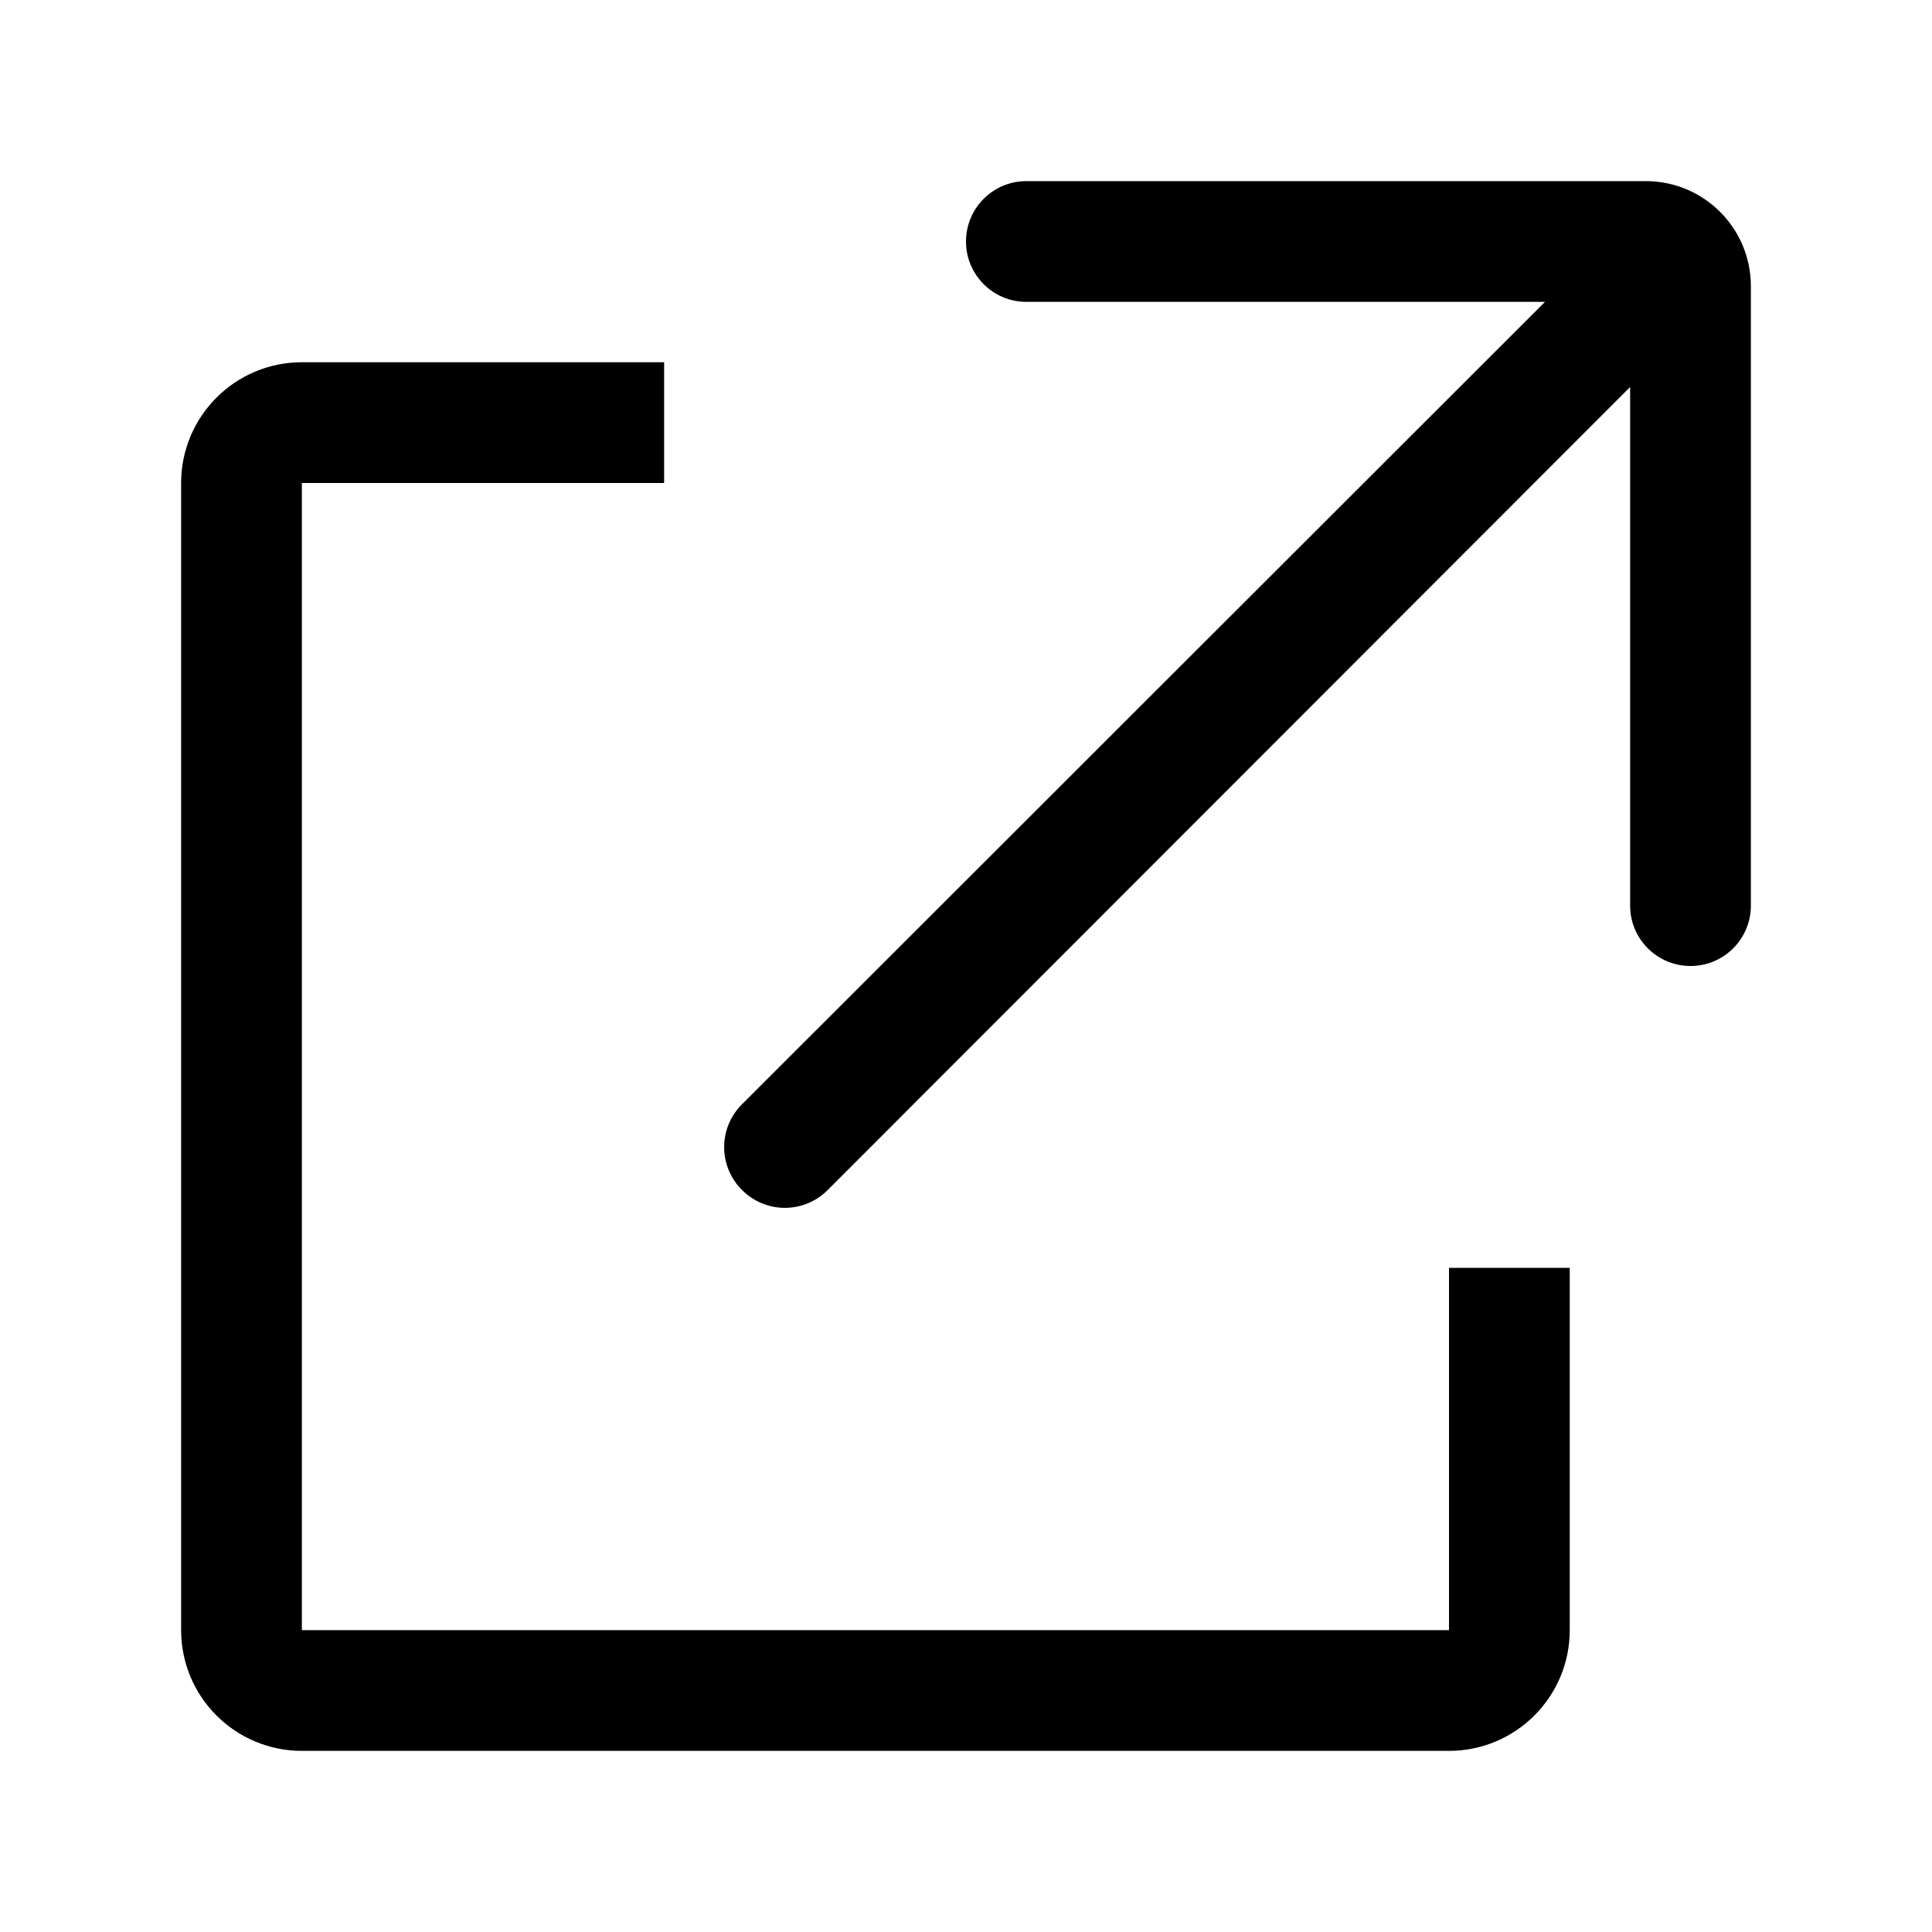
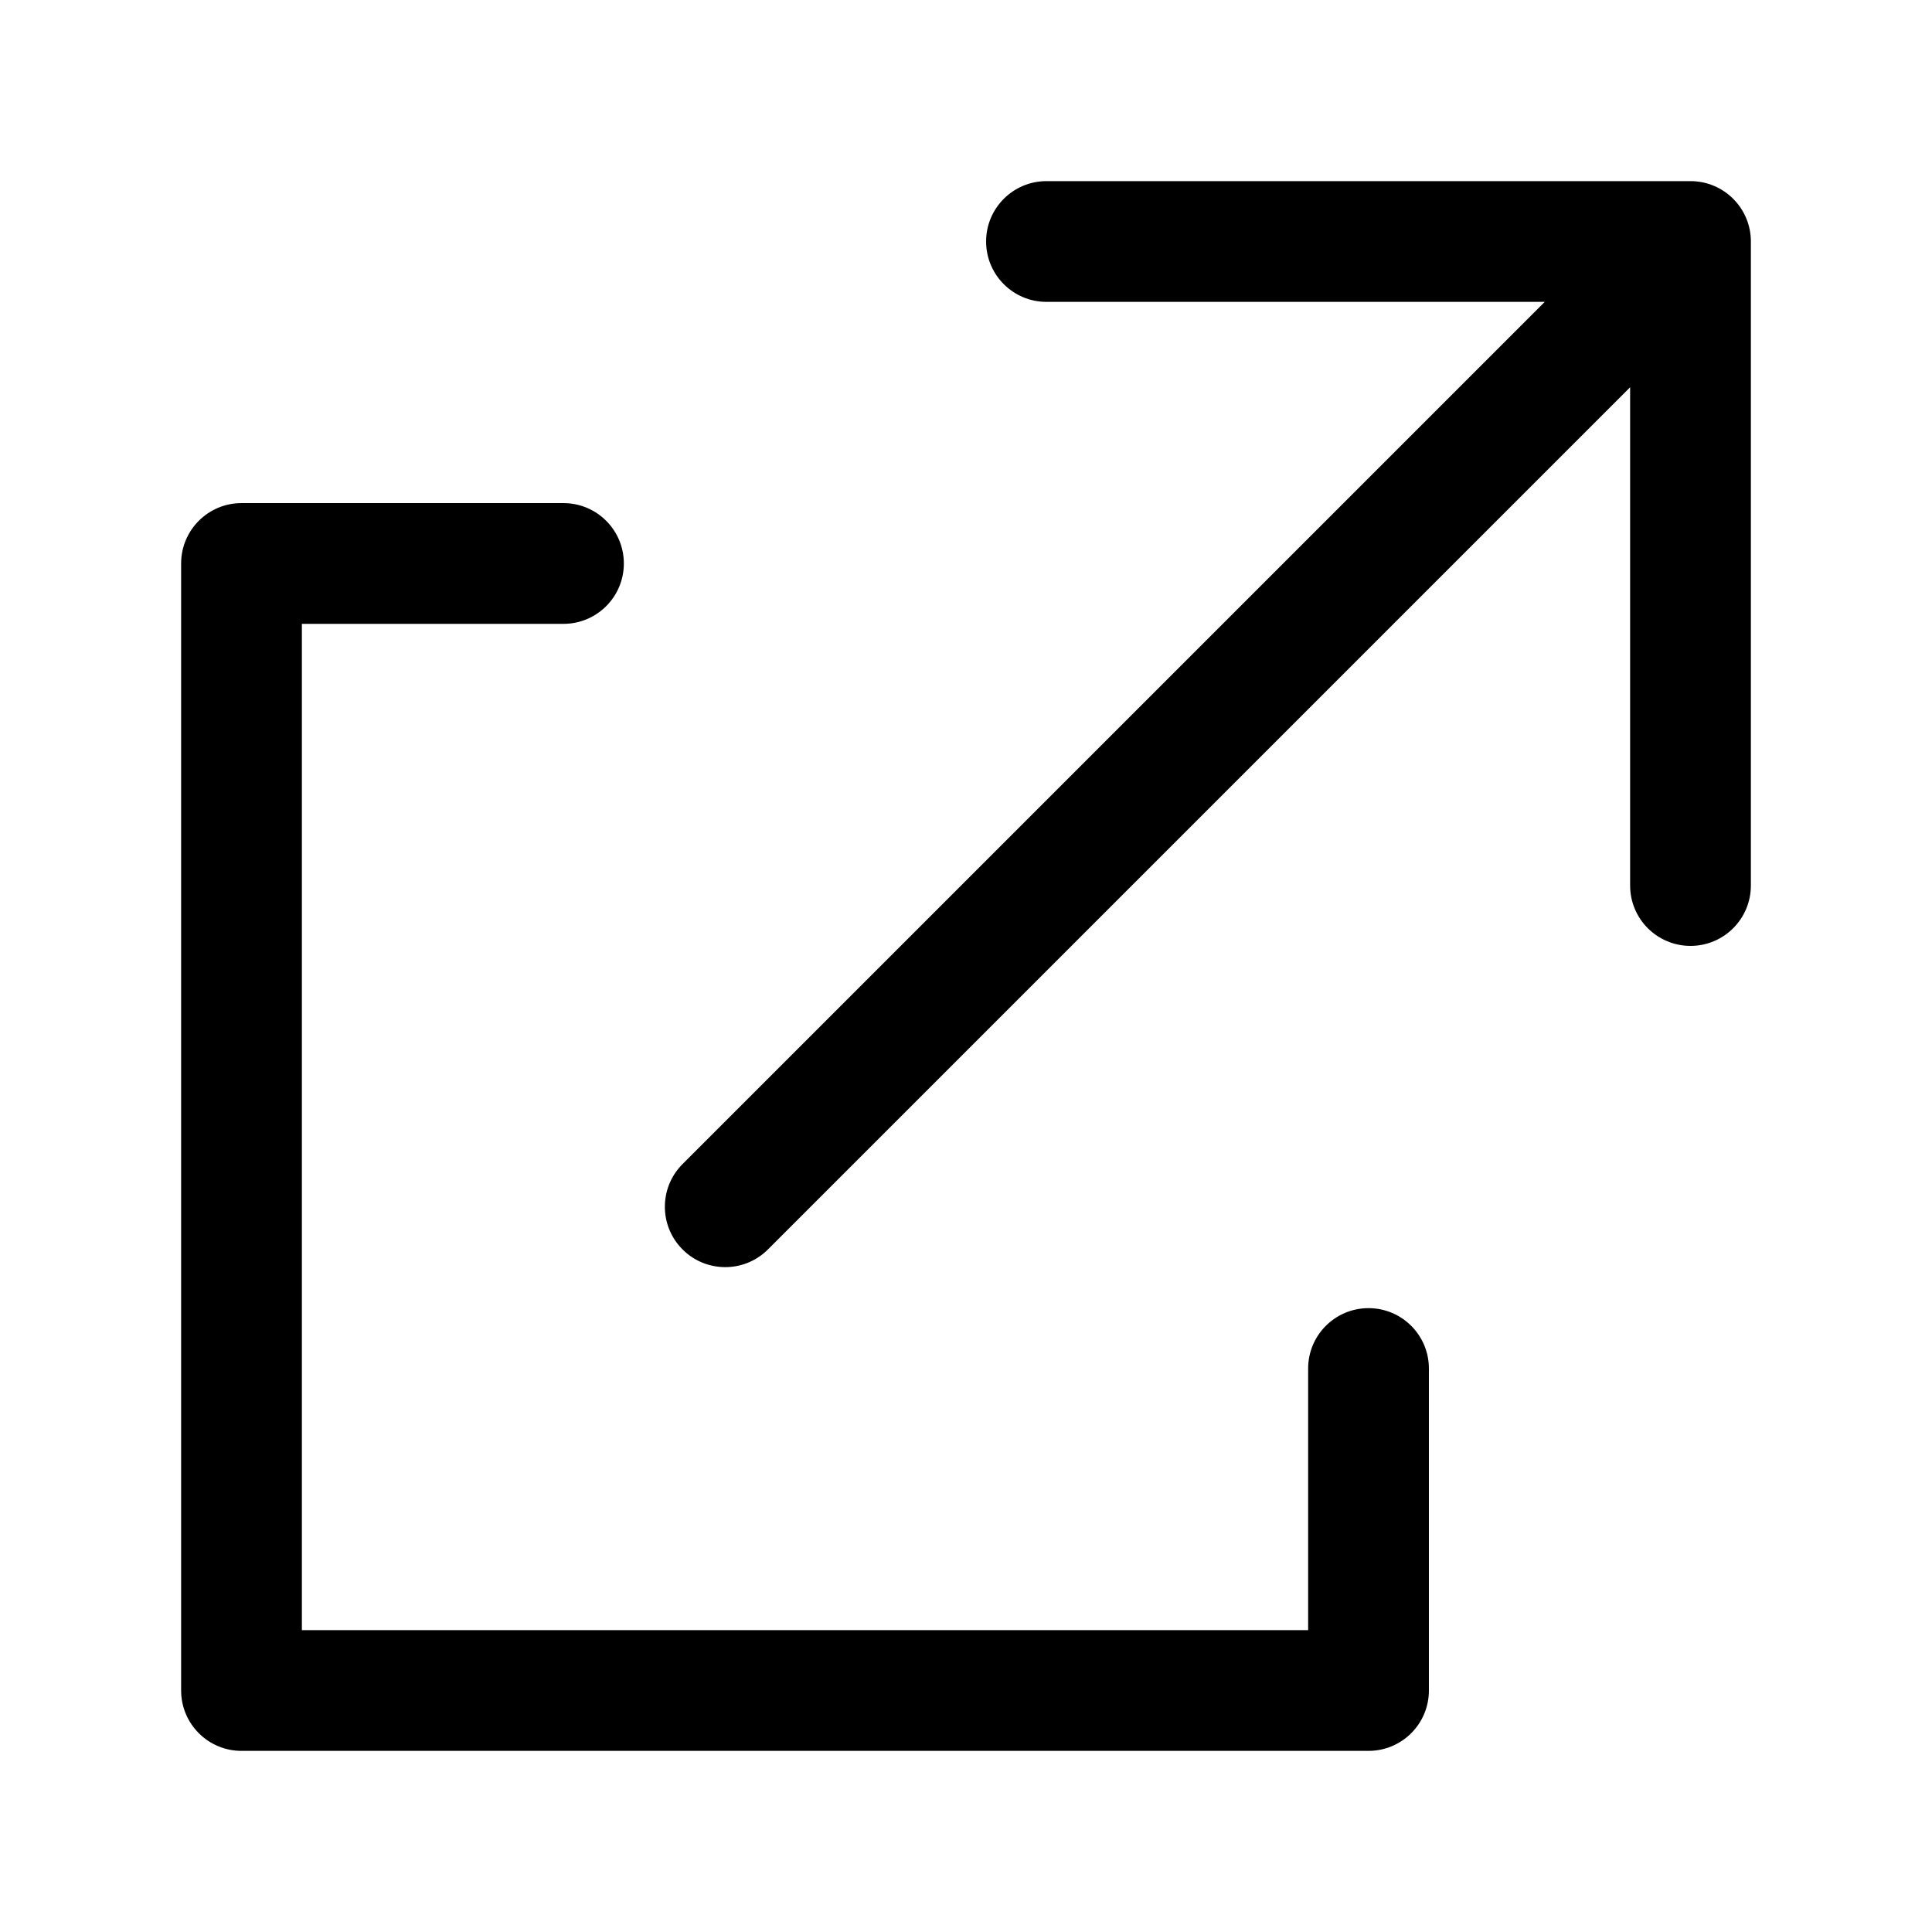
<svg xmlns="http://www.w3.org/2000/svg" viewBox="0 0 32 32">
-   <path d="M27.27 3H17a1 1 0 000 2h8.59l-13.3 13.29a1 1 0 000 1.42 1 1 0 001.42 0L27 6.41V15a1 1 0 002 0V4.73A1.74 1.74 0 0027.27 3z" />
-   <path d="M24 27H5V8h6V6H5a2 2 0 00-2 2v19a2 2 0 002 2h19a2 2 0 002-2v-6h-2z" />
+   <path fill-rule="evenodd" d="M17.333 3a1 1 0 100 2h8.253L11.293 19.293a1 1 0 001.414 1.414L27 6.414v8.253a1 1 0 102 0V4a1 1 0 00-1-1H17.333zM4 8.333a1 1 0 00-1 1V28a1 1 0 001 1h18.667a1 1 0 001-1v-5.333a1 1 0 10-2 0V27H5V10.333h4.333a1 1 0 100-2H4z" />
</svg>
